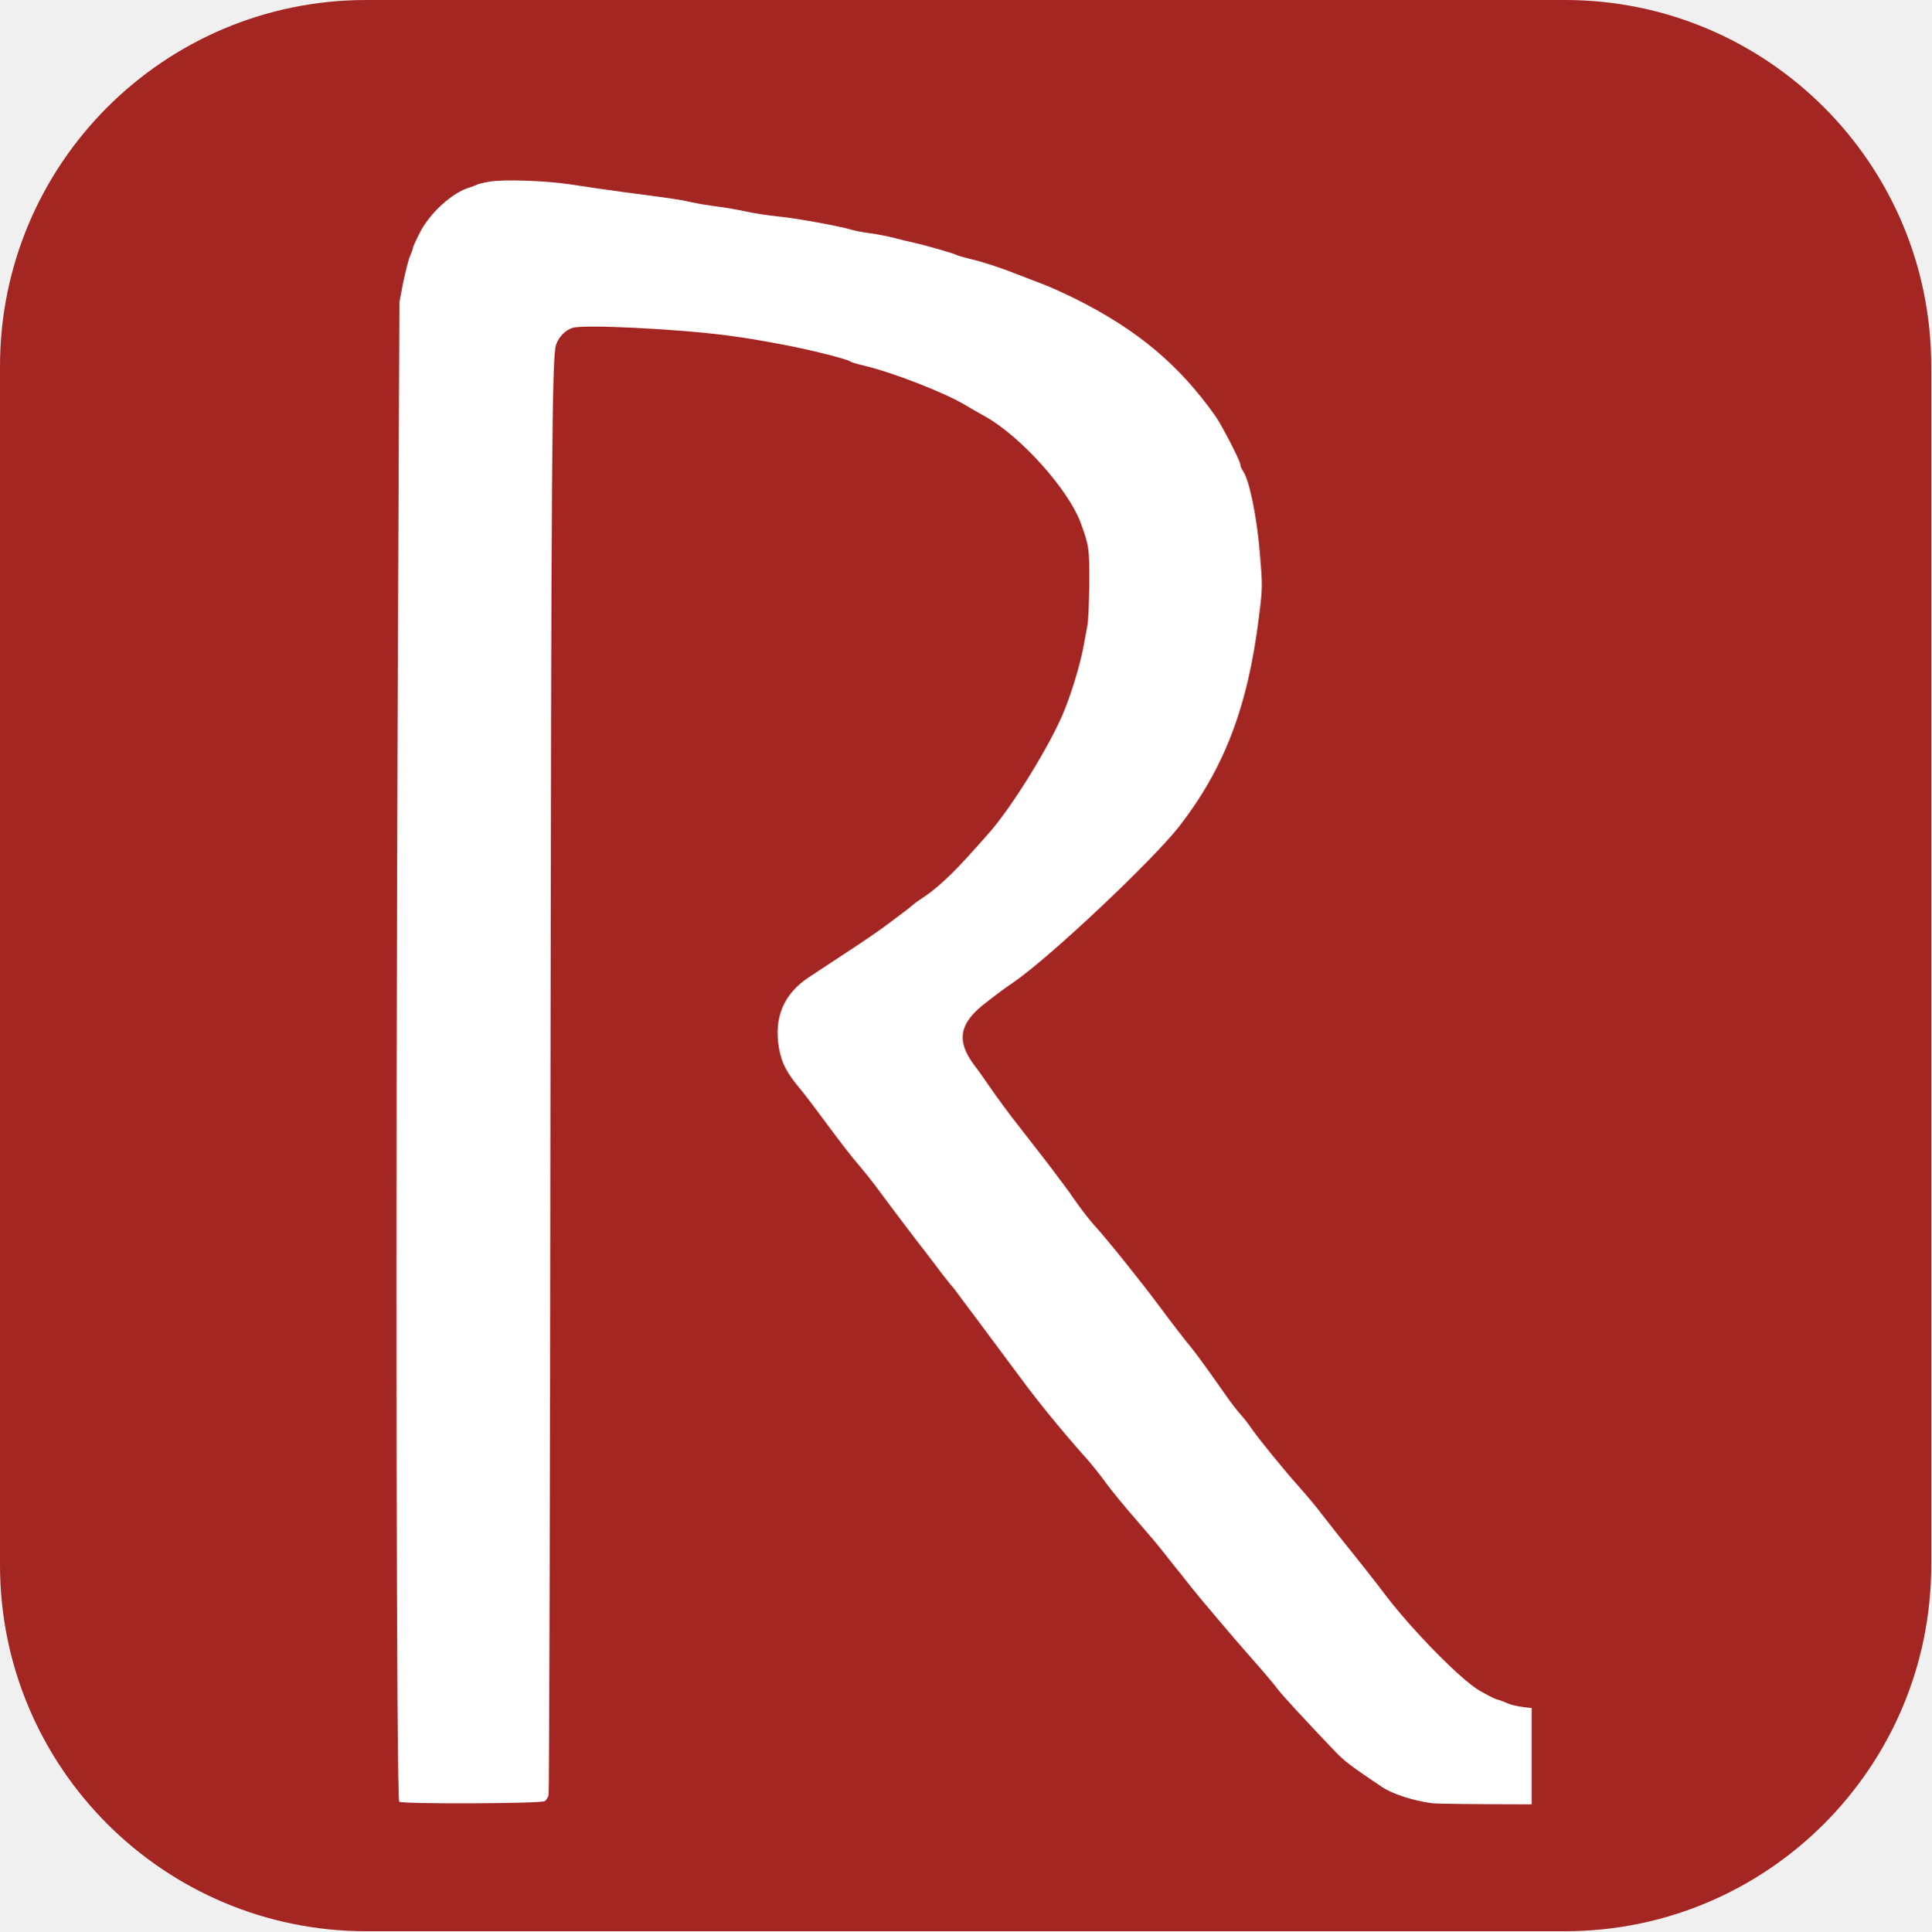
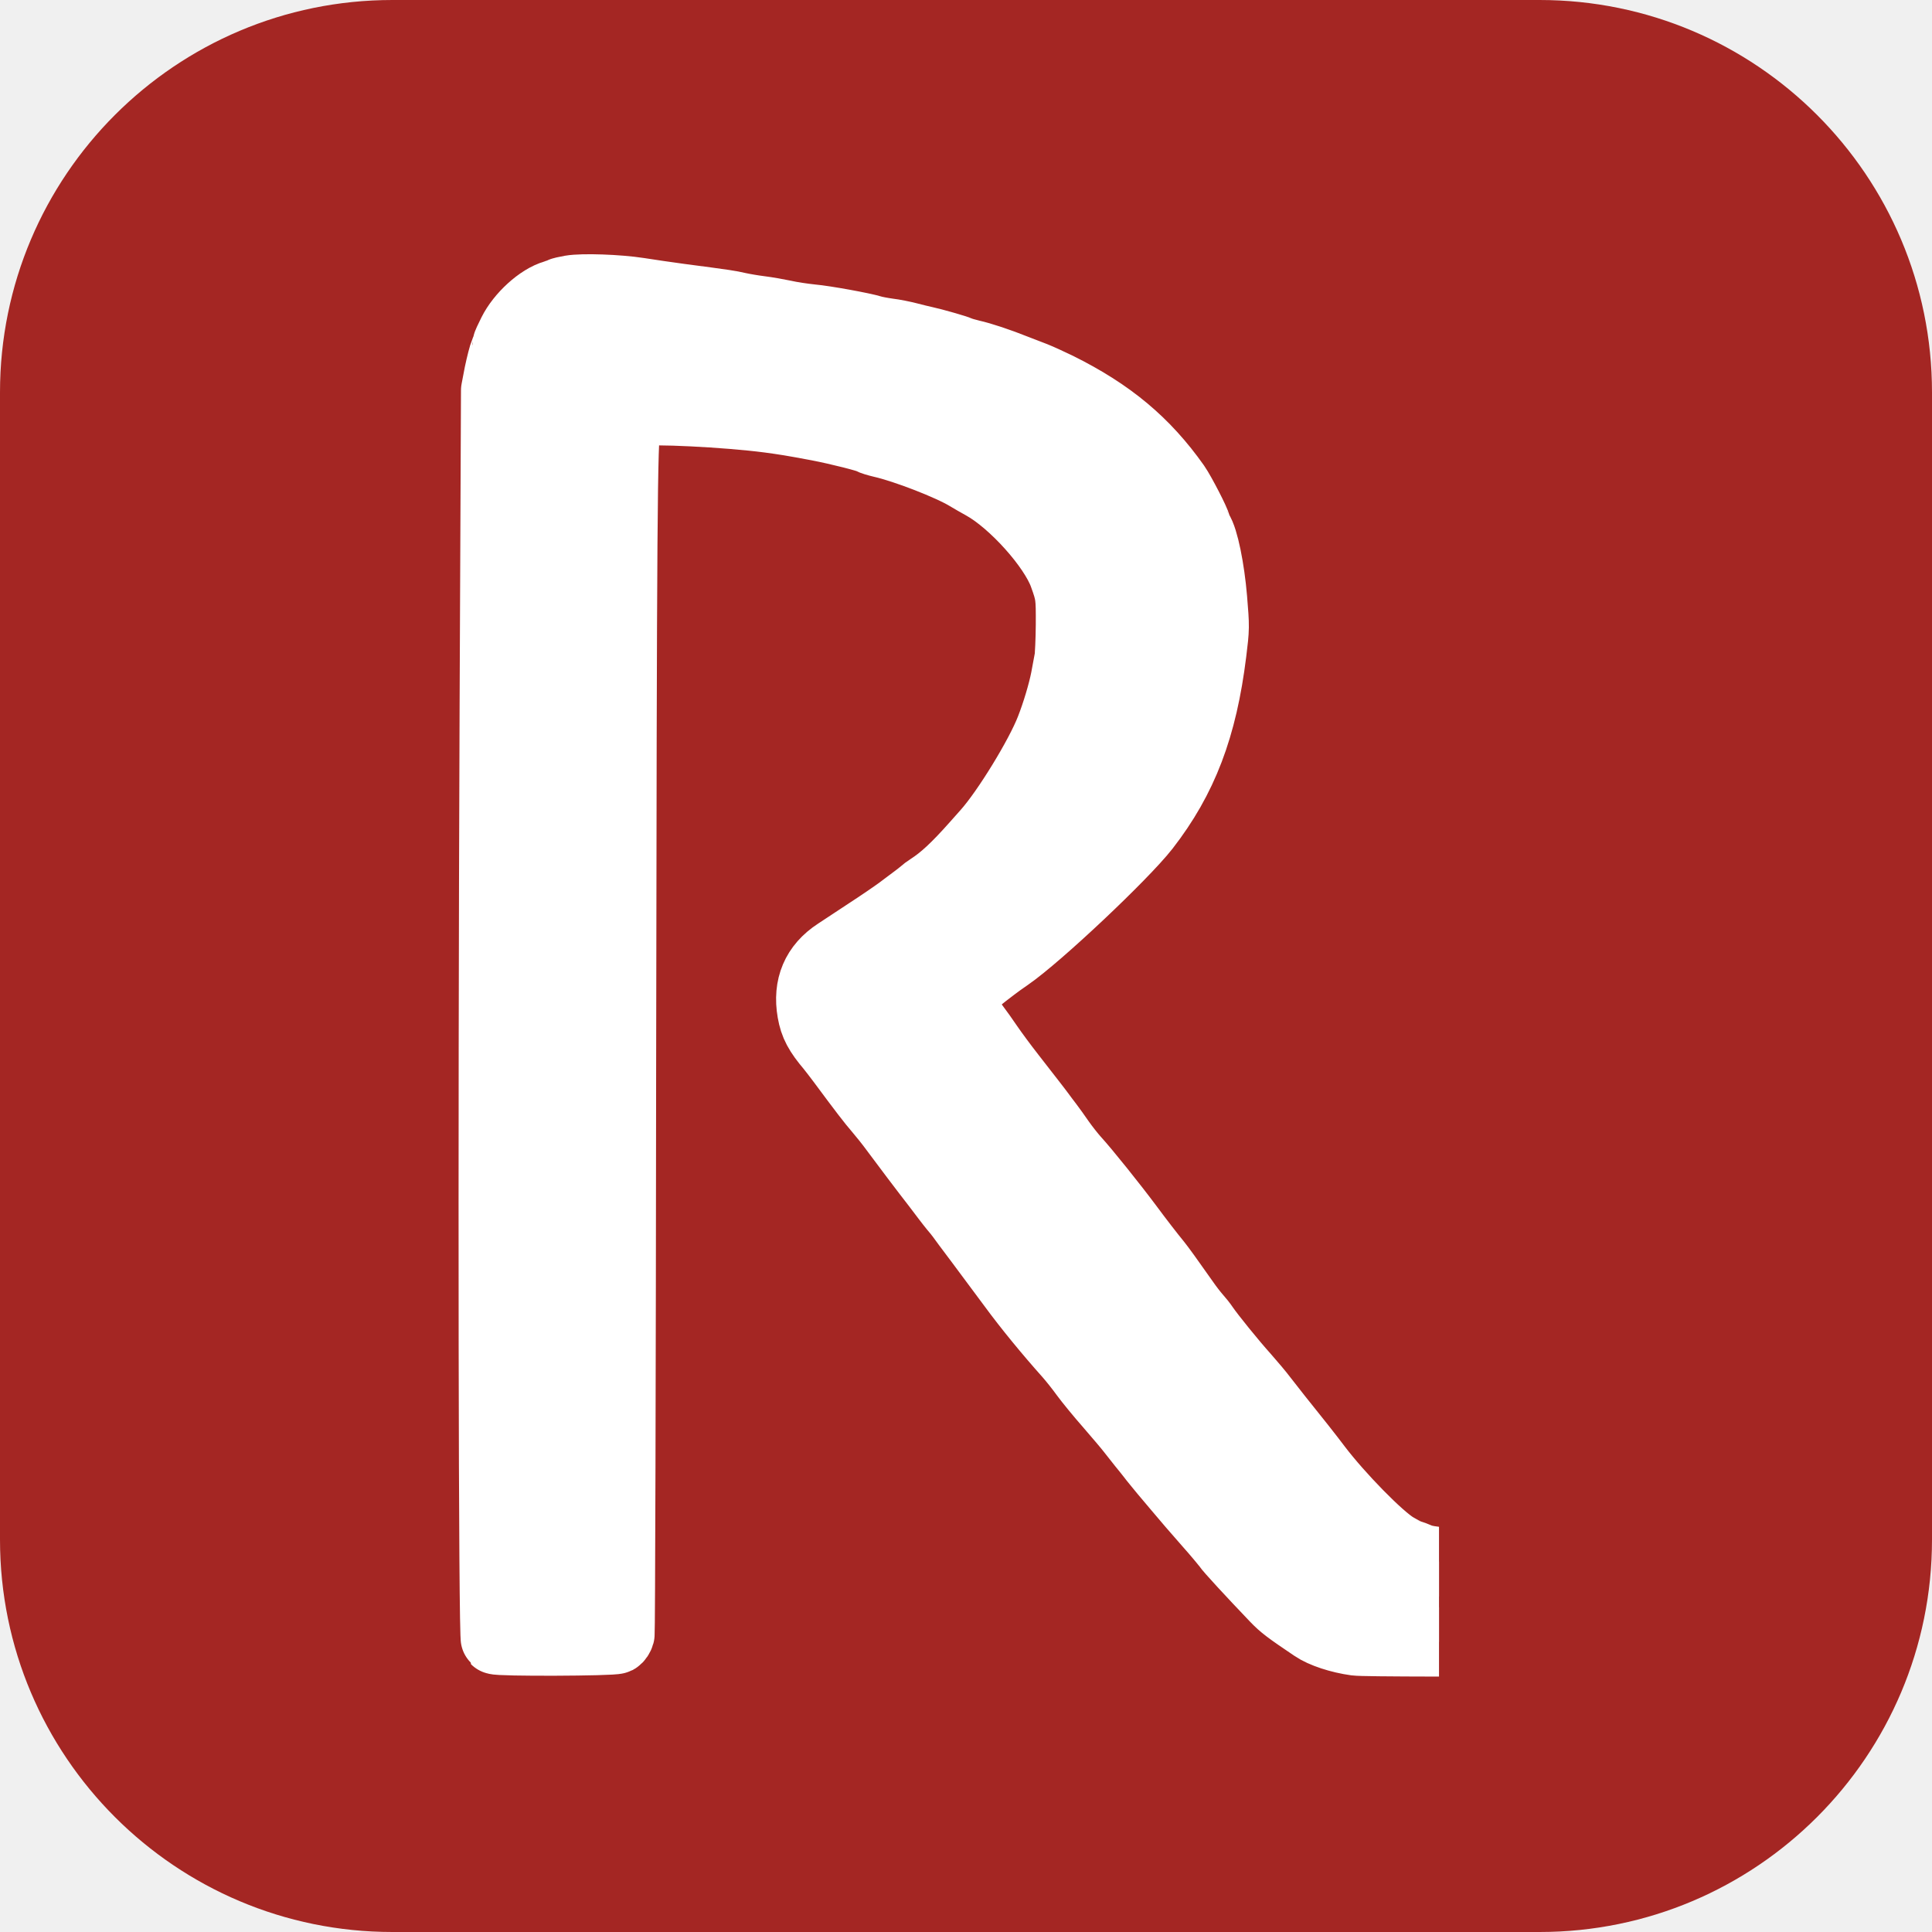
- <svg xmlns="http://www.w3.org/2000/svg" viewBox="-62 -92 1160 1160">
+ <svg xmlns="http://www.w3.org/2000/svg" viewBox="0 0 512 512">
  <defs>
    <clipPath id="c">
-       <rect x="0" y="-100" width="858" height="1120" />
+       <rect x="0" y="-100" width="858" height="1200" />
    </clipPath>
  </defs>
-   <rect x="-62" y="-92" width="1160" height="1160" rx="220" fill="#A42623" />
-   <path clip-path="url(#c)" fill="#fff" fill-rule="evenodd" d="M 232 17.1 C 229 17.6, 225.6 18.4, 224.5 18.9 C 223.4 19.5, 221.5 20.1, 220.4 20.5 C 209.9 23.4, 196 36, 190 48.1 C 187.8 52.4, 186 56.4, 186 57 C 186 57.6, 185.2 59.7, 184.3 61.8 C 183.4 63.8, 181.6 70.9, 180.2 77.5 L 177.9 89.5 176.9 319.5 C 175.6 645.3, 176.1 988.5, 177.8 990.2 C 179.3 991.7, 262.2 991.4, 265.1 989.9 C 266 989.4, 267.1 987.8, 267.5 986.3 C 267.9 984.8, 268.4 801.5, 268.6 579 C 269.1 183.1, 269.5 122.2, 272 115 C 273.7 110.2, 277.7 106.2, 282 104.9 C 289 102.8, 344.5 105.5, 375 109.5 C 386.1 111, 391.4 111.8, 410.5 115.4 C 425.5 118.3, 446.8 123.7, 448.5 125 C 449.1 125.5, 452.7 126.6, 456.5 127.5 C 473.2 131.3, 505.7 143.9, 518 151.4 C 521 153.2, 526.2 156.2, 529.5 158 C 551.2 170.1, 579.9 202.1, 587.3 222.5 C 592.2 236.1, 592.4 237.7, 592.3 258.5 C 592.2 269.5, 591.7 280.8, 591.2 283.5 C 590.7 286.2, 589.5 292.6, 588.6 297.5 C 586.7 307.2, 582.3 322.1, 577.7 333.8 C 570.1 353.4, 546.1 392.6, 531.9 408.5 C 530.5 410.1, 526.9 414.2, 523.9 417.5 C 509.8 433.4, 500.4 442.1, 490.7 448.3 C 489.1 449.3, 487 450.9, 486 451.8 C 485 452.7, 482.4 454.8, 480.3 456.3 C 478.2 457.9, 473.4 461.5, 469.5 464.4 C 465.6 467.3, 455.1 474.5, 446 480.4 C 436.9 486.4, 427 492.9, 424 494.9 C 408.8 504.8, 402.7 519.2, 405.9 537.5 C 407.5 546.7, 410.6 552.6, 419.5 563.1 C 421.1 565.1, 424.6 569.6, 427.2 573.1 C 443.2 594.7, 449 602.2, 454 608 C 457.1 611.6, 462.3 618.1, 465.5 622.5 C 471.9 631.2, 488.3 652.9, 495.8 662.5 C 498.4 665.9, 501.6 670.1, 503 672 C 504.4 673.9, 506.9 677, 508.5 679 C 510.2 680.9, 512.2 683.5, 513 684.6 C 513.8 685.8, 519.9 693.9, 526.5 702.7 C 533.1 711.5, 543.9 726.1, 550.6 735.1 C 561.6 750.1, 576.7 768.5, 591 784.5 C 594 787.9, 599.2 794.4, 602.5 799 C 605.8 803.5, 613.9 813.4, 620.5 820.9 C 627.1 828.5, 634.3 837, 636.5 839.9 C 638.7 842.7, 642.1 847, 644 849.4 C 645.9 851.7, 648.9 855.4, 650.5 857.5 C 652.1 859.7, 656.4 864.8, 659.8 869 C 663.3 873.1, 667.7 878.3, 669.5 880.5 C 676.8 889.2, 681.9 895.1, 692 906.6 C 697.8 913.1, 703.6 920.1, 705 922 C 707 925, 722.8 942.1, 740 960.1 C 745.6 965.9, 749 968.5, 767.7 981.1 C 774.1 985.5, 786.4 989.5, 798 991.1 C 804.3 991.9, 871.2 992, 1052.5 991.6 C 1187.8 991.3, 1481.9 990.8, 1706 990.5 C 1930.1 990.2, 2279.6 989.5, 2482.5 989 C 2685.4 988.5, 2889.3 988, 2935.5 988 C 2981.7 987.9, 3020.1 987.6, 3020.7 987.2 C 3023.3 985.6, 3024 980.2, 3024 961.7 C 3024 941.5, 3023.1 935.5, 3020.2 934.8 C 3019.2 934.5, 2547.6 934.7, 1972.1 935.1 C 1396.6 935.5, 922.7 935.5, 919 935.1 C 915.2 934.6, 902.8 934.5, 891.3 934.7 C 868.1 935.3, 850 934, 843.5 931.1 C 841.3 930.1, 838.3 929, 836.9 928.7 C 835.5 928.3, 830.8 925.9, 826.4 923.3 C 815 916.5, 786.1 887, 770.2 866.1 C 764.9 859, 753.2 844.2, 741.9 830.2 C 739.1 826.7, 734.4 820.7, 731.4 816.8 C 728.5 812.9, 722.3 805.6, 717.8 800.5 C 708.8 790.5, 693.1 771.1, 688.9 764.9 C 687.5 762.8, 684.8 759.4, 682.9 757.3 C 681 755.2, 677.3 750.4, 674.6 746.5 C 663 730, 657.4 722.3, 654.6 718.8 C 649.6 712.7, 641.4 702.1, 634.3 692.5 C 622.9 677.2, 603.1 652.5, 595.4 644.1 C 592.6 641, 588 635.1, 585.1 631 C 582.3 626.9, 578.4 621.5, 576.5 619 C 574.6 616.5, 572 613.1, 570.8 611.4 C 569.5 609.7, 566.6 605.8, 564.3 602.9 C 562 599.9, 555.4 591.4, 549.6 584 C 543.8 576.6, 536.5 566.7, 533.3 562 C 530.1 557.3, 525.6 550.9, 523.2 547.8 C 512.1 533, 514.1 522.4, 530.5 510 C 531.6 509.2, 534.3 507.1, 536.5 505.4 C 538.7 503.7, 543.5 500.2, 547.2 497.7 C 569.1 482.6, 630.3 424.8, 646.2 404.5 C 673.5 369.3, 687.5 332.6, 694.2 278.5 C 696.4 260.6, 696.4 260.4, 694.7 239.8 C 692.9 218.2, 688.4 196.2, 684.6 190.9 C 683.7 189.6, 683 187.9, 683 187 C 683 184.9, 672 163.6, 668.1 158 C 646.2 127, 620.9 105.8, 583 87 C 577.2 84.2, 569.8 80.8, 566.5 79.5 C 563.2 78.2, 556.9 75.8, 552.5 74.1 C 540.5 69.3, 528.2 65.2, 520.6 63.5 C 516.9 62.6, 513.1 61.5, 512.2 61 C 510.2 60, 493.5 55.2, 487 53.8 C 484.5 53.3, 479.4 52, 475.5 51 C 471.6 50, 464.9 48.6, 460.5 48.1 C 456.1 47.5, 451.1 46.5, 449.5 46 C 442.8 43.9, 415.4 38.9, 405.3 38 C 399.4 37.4, 390.7 36.1, 386 35 C 381.3 34, 373.4 32.6, 368.5 32 C 363.6 31.4, 356.6 30.2, 353 29.4 C 346.6 27.9, 342.5 27.3, 310.5 23.1 C 301.7 21.9, 288.4 20, 281 18.8 C 266 16.5, 240.7 15.6, 232 17.1 M 2677 323 C 2675 325, 2675 326.4, 2674.8 537.2 C 2674.6 790.7, 2674.8 763.9, 2673.1 764.9 C 2670.2 766.7, 2664.1 762.1, 2661.9 756.6 C 2660.9 754.2, 2643.9 727.7, 2625.7 700.2 C 2624.5 698.4, 2617.5 687.9, 2610.3 676.7 C 2603 665.6, 2596.1 655.1, 2595 653.5 C 2593.8 651.9, 2590.2 646.2, 2586.8 641 C 2580.9 631.7, 2572.4 618.7, 2555.2 592.5 C 2550.5 585.4, 2545.7 577.9, 2544.5 576 C 2542 571.9, 2539.3 567.8, 2532.9 558.3 C 2526 548.1, 2513.3 529, 2510.3 524.5 C 2508.9 522.3, 2504.9 516.2, 2501.5 511 C 2493.7 499.1, 2492.1 496.7, 2489 492 C 2487.6 489.9, 2485.6 487, 2484.6 485.4 C 2483.5 483.8, 2480.9 479.8, 2478.7 476.5 C 2472.4 467.2, 2465.6 456.8, 2463.4 453.4 C 2462.4 451.7, 2458.8 446.3, 2455.6 441.4 C 2443.4 423.1, 2425.2 395.2, 2420.4 387.7 C 2417.7 383.4, 2414.5 378.4, 2413.3 376.7 C 2412.1 374.9, 2408.4 369.4, 2405.1 364.5 C 2401.7 359.6, 2398.1 354.1, 2397 352.5 C 2395.8 350.9, 2393.1 346.6, 2390.8 343 C 2384.7 333.3, 2379.2 327.2, 2374.6 324.7 C 2370.6 322.6, 2369.6 322.5, 2339 322.5 C 2303.8 322.5, 2303.3 322.6, 2300.4 329.7 C 2298.2 335, 2298.4 884.7, 2300.6 887.8 C 2302.1 890, 2302.3 890, 2336.5 890 C 2369.8 890, 2371 889.9, 2372 888 C 2372.7 886.6, 2373 821.1, 2373 670.8 C 2372.9 552.3, 2373.2 454.7, 2373.5 453.8 C 2375.6 448.3, 2379.4 451.6, 2387.6 465.8 C 2395 478.5, 2397.6 482.6, 2407.5 497 C 2411.1 502.2, 2415.4 508.8, 2417.2 511.5 C 2418.9 514.2, 2421.3 518.1, 2422.5 520 C 2423.7 521.9, 2430.8 532.7, 2438.2 544 C 2445.6 555.3, 2457.5 573.3, 2464.5 584 C 2471.5 594.7, 2480.7 608.6, 2484.9 614.8 C 2489.1 621.1, 2493.8 628.3, 2495.5 630.8 C 2497.1 633.4, 2503 642.5, 2508.5 651 C 2514.1 659.5, 2520.8 670, 2523.6 674.4 C 2526.3 678.7, 2529.7 683.6, 2531.1 685.4 C 2532.5 687.1, 2534.5 690, 2535.4 691.8 C 2536.3 693.6, 2538.4 696.9, 2540.1 699.3 C 2543.8 704.5, 2544.5 705.6, 2554.2 720.5 C 2558.5 727.1, 2562.8 733.6, 2563.7 735 C 2564.7 736.4, 2569 742.9, 2573.2 749.5 C 2577.4 756.1, 2583.1 764.9, 2585.9 769 C 2588.7 773.1, 2595.1 782.8, 2600.2 790.5 C 2605.2 798.2, 2612.6 809.5, 2616.6 815.5 C 2620.7 821.6, 2624 827.1, 2624 827.7 C 2624 828.3, 2624.7 829.3, 2625.5 830 C 2628.4 832.4, 2648.3 863.4, 2659.6 883.3 C 2667.4 896.9, 2670.1 897.7, 2713.2 898.7 C 2739.1 899.3, 2740 899.2, 2745.3 897.1 C 2752.6 894.1, 2756.8 888.4, 2758.1 879.7 C 2758.6 876.2, 2759 756.6, 2759 599.5 C 2759 353.1, 2758.8 325.2, 2757.4 323.2 L 2755.9 321 2717.4 321 C 2680.3 321, 2678.9 321.1, 2677 323 M 1569.5 324.9 C 1557.4 325.9, 1547.7 328.1, 1541 331.5 C 1525.8 339.2, 1511.7 362.6, 1506.9 388.1 C 1504 403.6, 1502.9 503.2, 1503.2 706 L 1503.5 853.5 1507 862 C 1515.1 881.9, 1520.7 887.5, 1537.2 892.2 L 1547.3 895 1644.3 895 C 1748 895, 1744 895.1, 1790.5 889.6 C 1795.3 889.1, 1810.9 885, 1818.3 882.4 C 1822.1 881.1, 1825.9 880, 1826.8 880 C 1828.9 880, 1851.5 869.2, 1855.8 866.2 C 1857.4 865, 1859.1 864, 1859.5 864 C 1860.6 864, 1882.3 849.4, 1884.5 847.2 C 1885.6 846.1, 1888.3 842.9, 1890.5 840 C 1892.7 837.2, 1895.7 833.5, 1897.1 831.7 C 1902.6 824.9, 1912 810.1, 1914 804.9 C 1915.2 801.9, 1916.5 799.1, 1917 798.5 C 1917.4 798, 1918.5 795, 1919.5 792 C 1920.4 789, 1921.8 785.6, 1922.5 784.5 C 1923.1 783.4, 1924.5 780, 1925.4 777 C 1926.3 774, 1927.6 770.7, 1928.1 769.6 C 1934.1 758.7, 1934.2 699.9, 1928.2 688.3 C 1927 686, 1926 683.6, 1926 683 C 1926 681.7, 1919 667.5, 1915.2 660.9 C 1906.1 645.4, 1887.2 624, 1876.4 616.9 C 1870.1 612.7, 1854.1 603.5, 1846.5 599.7 C 1842.7 597.8, 1838.2 594.8, 1836.6 593.1 C 1832.7 589, 1833.7 586.9, 1843.3 579.7 C 1847.4 576.6, 1853.2 571.7, 1856.2 568.8 C 1859.1 565.9, 1864.9 560.6, 1868.8 557.1 C 1875.3 551.4, 1878.1 547.9, 1888 533.2 C 1902.5 511.5, 1906.8 494.3, 1905.1 464.5 C 1904.1 448.4, 1900.6 433.6, 1895.6 424.2 C 1894.8 422.7, 1892.3 417.7, 1890 413 C 1887.6 408.3, 1885.2 403.8, 1884.5 403 C 1883.8 402.2, 1882.3 399.6, 1881.1 397.3 C 1873.9 382.9, 1848.2 358.3, 1829.5 347.8 C 1817 340.8, 1791.3 332.8, 1771 329.5 C 1765.2 328.6, 1756.7 327.2, 1752 326.4 C 1742.3 324.8, 1587.8 323.5, 1569.5 324.9 M 919.5 327.7 C 913.4 328.8, 913.1 329.1, 912.1 332.8 C 910.7 337.8, 911.4 677, 912.8 693.5 C 914.4 711.6, 917.7 737.1, 919.4 743.7 C 920.2 746.9, 921.6 753.1, 922.5 757.5 C 923.4 761.9, 924.6 766.3, 925.2 767.4 C 925.8 768.5, 926.9 772.1, 927.7 775.4 C 931 789.8, 938.2 805.7, 948.2 820.5 C 957.9 835, 968 845, 988.1 860.3 C 992.6 863.6, 1014.8 876.8, 1023 880.9 C 1033.5 886.3, 1058 894.4, 1069.5 896.4 C 1074.5 897.3, 1081.7 898.7, 1085.5 899.6 C 1095.2 901.7, 1146.7 902.7, 1169.5 901.1 C 1202.7 898.9, 1231.7 892.1, 1247 882.9 C 1247.8 882.4, 1250.1 881.2, 1252 880.2 C 1253.9 879.2, 1258.7 876.4, 1262.5 874 C 1303.2 848.6, 1311.6 840.4, 1324.8 812.9 C 1335.9 789.9, 1336.8 787.8, 1340.4 776.5 C 1346.5 757.6, 1348.3 750.2, 1352 728 C 1354.6 712.6, 1354.9 691.1, 1355.1 516.8 C 1355.4 339.5, 1355.3 333, 1353.5 331 C 1351.8 329.1, 1350.6 329, 1320.3 329 L 1288.9 329 1286.5 331.4 L 1284.2 333.7 1284 514 L 1283.9 694.2 1281.5 712.5 C 1280.2 722.6, 1278.4 733.5, 1277.5 736.7 C 1262.8 787, 1252 803.8, 1225.6 816.9 C 1202.8 828.2, 1189.8 831.1, 1137.5 836.1 C 1125.8 837.3, 1107 836.7, 1102.7 835.1 C 1101.3 834.6, 1096.7 833.6, 1092.3 833 C 1085.3 832.1, 1080.5 830.6, 1058.9 822.8 C 1055.2 821.4, 1049 818.1, 1045 815.4 C 1041 812.7, 1036.7 809.8, 1035.5 809 C 1025.8 802.5, 1006 777.8, 1002 767.3 C 999.1 759.5, 993.1 735.7, 991.9 727.2 C 991.4 723, 990.2 716.4, 989.4 712.5 C 985.1 692.9, 984.7 676.3, 984.1 500.8 L 983.5 333.1 981.2 330.8 C 979 328.6, 978.4 328.5, 953.7 328.3 C 939.9 328.1, 926.9 327.9, 925 327.7 C 923.1 327.5, 920.6 327.5, 919.5 327.7 M 2075.2 328.3 C 2074.1 328.8, 2072.8 330, 2072.3 330.9 C 2071.9 331.8, 2071.4 457.4, 2071.2 610.1 C 2071 882.7, 2071 887.8, 2072.9 890.1 L 2074.8 892.5 2109.7 892.8 C 2144.3 893.1, 2144.6 893.1, 2146.6 890.9 C 2149.5 887.7, 2149.6 332.2, 2146.7 329.3 C 2145.1 327.6, 2142.2 327.5, 2111.1 327.4 C 2091.9 327.4, 2076.5 327.8, 2075.2 328.3 M 1591.8 389.2 C 1582.5 391.6, 1582.1 395.9, 1582.4 482.1 C 1582.6 554.7, 1582.4 552, 1588.2 555.1 C 1596.7 559.7, 1757.8 557.5, 1770.7 552.6 C 1772.8 551.8, 1777 550.5, 1780 549.6 C 1795.2 545.4, 1813.6 530.1, 1820.3 516 C 1839.4 476.1, 1818 412.8, 1780.4 398.4 C 1771.7 395.1, 1761.7 392.3, 1752 390.5 C 1742.7 388.9, 1597.8 387.6, 1591.8 389.2 M 1616 631 C 1609.7 631.5, 1602.9 632.4, 1601 632.9 C 1599.1 633.4, 1595.7 634.3, 1593.5 634.9 C 1585.2 637.1, 1583.7 640.1, 1583 655.8 C 1581.7 684.9, 1582.4 816.3, 1583.8 818.8 C 1588.8 827.5, 1625.3 828.3, 1747 822.4 C 1783.1 820.7, 1793.9 817.9, 1812 805.6 C 1838.1 787.9, 1850 763.1, 1850.3 725.5 C 1850.4 713.4, 1850.1 707.8, 1849.2 706.3 C 1848.5 705, 1846.9 700.3, 1845.5 695.7 C 1841.2 680.8, 1835.5 670.5, 1827 661.9 C 1814.8 649.6, 1799.9 640.8, 1789 639.5 C 1786 639.1, 1780.9 638.2, 1777.6 637.4 C 1774.4 636.6, 1764.3 635.2, 1755.1 634.4 C 1746 633.6, 1734.5 632.5, 1729.5 632 C 1717.3 630.6, 1630.3 629.9, 1616 631" />
+   <rect width="512" height="512" rx="104" fill="#A42623" />
+   <g transform="translate(65.96 70.55) scale(0.36759)">
+     <path clip-path="url(#c)" fill="#fff" stroke="#fff" stroke-width="50" stroke-linejoin="round" fill-rule="evenodd" d="M 232 17.1 C 229 17.6, 225.6 18.4, 224.5 18.9 C 223.4 19.5, 221.5 20.1, 220.4 20.5 C 209.9 23.4, 196 36, 190 48.1 C 187.8 52.4, 186 56.4, 186 57 C 186 57.6, 185.2 59.7, 184.3 61.8 C 183.4 63.8, 181.6 70.9, 180.2 77.5 L 177.9 89.5 176.9 319.5 C 175.6 645.3, 176.1 988.5, 177.8 990.2 C 179.3 991.7, 262.2 991.4, 265.1 989.9 C 266 989.4, 267.1 987.8, 267.5 986.3 C 267.9 984.8, 268.4 801.5, 268.6 579 C 269.1 183.1, 269.5 122.2, 272 115 C 273.7 110.2, 277.7 106.2, 282 104.9 C 289 102.8, 344.5 105.5, 375 109.5 C 386.1 111, 391.4 111.8, 410.5 115.4 C 425.5 118.3, 446.8 123.7, 448.5 125 C 449.1 125.5, 452.7 126.6, 456.5 127.5 C 473.2 131.3, 505.7 143.9, 518 151.4 C 521 153.2, 526.2 156.2, 529.5 158 C 551.2 170.1, 579.9 202.1, 587.3 222.5 C 592.2 236.1, 592.4 237.7, 592.3 258.5 C 592.2 269.5, 591.7 280.8, 591.2 283.5 C 590.7 286.2, 589.5 292.6, 588.6 297.5 C 586.7 307.2, 582.3 322.1, 577.7 333.8 C 570.1 353.4, 546.1 392.6, 531.9 408.5 C 530.5 410.1, 526.9 414.2, 523.9 417.5 C 509.8 433.4, 500.4 442.1, 490.7 448.3 C 489.1 449.3, 487 450.9, 486 451.8 C 485 452.7, 482.4 454.8, 480.3 456.3 C 478.2 457.9, 473.4 461.5, 469.5 464.4 C 465.6 467.3, 455.1 474.5, 446 480.4 C 436.9 486.4, 427 492.9, 424 494.9 C 408.8 504.8, 402.7 519.2, 405.9 537.5 C 407.5 546.7, 410.6 552.6, 419.5 563.1 C 421.1 565.1, 424.6 569.6, 427.2 573.1 C 443.2 594.7, 449 602.2, 454 608 C 457.1 611.6, 462.3 618.1, 465.5 622.5 C 471.9 631.2, 488.3 652.9, 495.8 662.5 C 498.4 665.9, 501.6 670.1, 503 672 C 504.4 673.9, 506.9 677, 508.5 679 C 510.2 680.9, 512.2 683.5, 513 684.6 C 513.8 685.8, 519.9 693.9, 526.5 702.7 C 533.1 711.5, 543.9 726.1, 550.6 735.1 C 561.6 750.1, 576.7 768.5, 591 784.5 C 594 787.9, 599.2 794.4, 602.5 799 C 605.8 803.5, 613.9 813.4, 620.5 820.9 C 627.1 828.5, 634.3 837, 636.5 839.9 C 638.7 842.7, 642.1 847, 644 849.4 C 645.9 851.7, 648.9 855.4, 650.5 857.5 C 652.1 859.7, 656.4 864.8, 659.8 869 C 663.3 873.1, 667.7 878.3, 669.5 880.5 C 676.8 889.2, 681.9 895.1, 692 906.6 C 697.8 913.1, 703.6 920.1, 705 922 C 707 925, 722.8 942.1, 740 960.1 C 745.6 965.9, 749 968.5, 767.7 981.1 C 774.1 985.5, 786.4 989.5, 798 991.1 C 804.3 991.9, 871.2 992, 1052.5 991.6 C 1187.8 991.3, 1481.9 990.8, 1706 990.5 C 1930.1 990.2, 2279.6 989.5, 2482.5 989 C 2685.4 988.5, 2889.3 988, 2935.5 988 C 2981.7 987.9, 3020.1 987.6, 3020.7 987.2 C 3023.3 985.6, 3024 980.2, 3024 961.7 C 3024 941.5, 3023.1 935.5, 3020.2 934.8 C 3019.2 934.5, 2547.6 934.7, 1972.1 935.1 C 1396.6 935.5, 922.7 935.5, 919 935.1 C 915.2 934.6, 902.8 934.5, 891.3 934.7 C 868.1 935.3, 850 934, 843.5 931.1 C 841.3 930.1, 838.3 929, 836.9 928.7 C 835.5 928.3, 830.8 925.9, 826.4 923.3 C 815 916.5, 786.1 887, 770.2 866.1 C 764.9 859, 753.2 844.2, 741.9 830.2 C 739.1 826.7, 734.4 820.7, 731.4 816.8 C 728.5 812.9, 722.3 805.6, 717.8 800.5 C 708.8 790.5, 693.1 771.1, 688.9 764.9 C 687.5 762.8, 684.8 759.4, 682.9 757.3 C 681 755.2, 677.3 750.4, 674.6 746.5 C 663 730, 657.4 722.3, 654.6 718.8 C 649.6 712.7, 641.4 702.1, 634.3 692.5 C 622.9 677.2, 603.1 652.5, 595.4 644.1 C 592.6 641, 588 635.1, 585.1 631 C 582.3 626.9, 578.4 621.5, 576.5 619 C 574.6 616.5, 572 613.1, 570.8 611.4 C 569.5 609.7, 566.6 605.8, 564.3 602.9 C 562 599.9, 555.4 591.4, 549.6 584 C 543.8 576.6, 536.5 566.7, 533.3 562 C 530.1 557.3, 525.6 550.9, 523.2 547.8 C 512.1 533, 514.1 522.4, 530.5 510 C 531.6 509.2, 534.3 507.1, 536.5 505.4 C 538.7 503.7, 543.5 500.2, 547.2 497.7 C 569.1 482.6, 630.3 424.8, 646.2 404.5 C 673.5 369.3, 687.5 332.6, 694.2 278.5 C 696.4 260.6, 696.4 260.4, 694.7 239.8 C 692.9 218.2, 688.4 196.2, 684.6 190.9 C 683.7 189.6, 683 187.9, 683 187 C 683 184.9, 672 163.6, 668.1 158 C 646.2 127, 620.9 105.8, 583 87 C 577.2 84.2, 569.8 80.8, 566.5 79.5 C 563.2 78.2, 556.9 75.8, 552.5 74.1 C 540.5 69.3, 528.2 65.2, 520.6 63.5 C 516.9 62.6, 513.1 61.5, 512.2 61 C 510.2 60, 493.5 55.2, 487 53.8 C 484.5 53.3, 479.4 52, 475.5 51 C 471.6 50, 464.9 48.6, 460.5 48.1 C 456.1 47.5, 451.1 46.5, 449.5 46 C 442.8 43.9, 415.4 38.9, 405.3 38 C 399.4 37.4, 390.7 36.1, 386 35 C 381.3 34, 373.4 32.6, 368.5 32 C 363.6 31.4, 356.6 30.2, 353 29.4 C 346.6 27.9, 342.5 27.3, 310.5 23.1 C 301.7 21.9, 288.4 20, 281 18.8 C 266 16.5, 240.7 15.6, 232 17.1 M 2677 323 C 2675 325, 2675 326.4, 2674.8 537.2 C 2674.6 790.7, 2674.8 763.9, 2673.1 764.9 C 2670.2 766.7, 2664.1 762.1, 2661.9 756.6 C 2660.9 754.2, 2643.9 727.7, 2625.7 700.2 C 2624.5 698.4, 2617.5 687.9, 2610.3 676.7 C 2603 665.6, 2596.1 655.1, 2595 653.5 C 2593.8 651.9, 2590.2 646.2, 2586.8 641 C 2580.9 631.7, 2572.4 618.7, 2555.2 592.5 C 2550.5 585.4, 2545.7 577.9, 2544.5 576 C 2542 571.9, 2539.3 567.8, 2532.9 558.3 C 2526 548.1, 2513.3 529, 2510.3 524.5 C 2508.9 522.3, 2504.9 516.2, 2501.5 511 C 2493.7 499.1, 2492.1 496.7, 2489 492 C 2487.6 489.9, 2485.6 487, 2484.6 485.4 C 2483.5 483.8, 2480.9 479.8, 2478.7 476.5 C 2472.4 467.2, 2465.6 456.8, 2463.4 453.4 C 2462.4 451.7, 2458.8 446.3, 2455.6 441.4 C 2443.4 423.1, 2425.2 395.2, 2420.4 387.7 C 2417.7 383.4, 2414.5 378.4, 2413.3 376.7 C 2412.1 374.9, 2408.4 369.4, 2405.1 364.5 C 2401.7 359.6, 2398.1 354.1, 2397 352.5 C 2395.8 350.9, 2393.1 346.6, 2390.8 343 C 2384.7 333.3, 2379.2 327.2, 2374.6 324.7 C 2370.6 322.6, 2369.6 322.5, 2339 322.5 C 2303.8 322.5, 2303.3 322.6, 2300.4 329.7 C 2298.2 335, 2298.4 884.7, 2300.6 887.8 C 2302.1 890, 2302.3 890, 2336.5 890 C 2369.8 890, 2371 889.9, 2372 888 C 2372.7 886.6, 2373 821.1, 2373 670.8 C 2372.9 552.3, 2373.2 454.7, 2373.5 453.8 C 2375.6 448.3, 2379.4 451.6, 2387.6 465.8 C 2395 478.5, 2397.6 482.6, 2407.5 497 C 2411.1 502.2, 2415.4 508.8, 2417.2 511.5 C 2418.9 514.2, 2421.3 518.1, 2422.5 520 C 2423.7 521.9, 2430.8 532.7, 2438.2 544 C 2445.6 555.3, 2457.5 573.3, 2464.5 584 C 2471.5 594.7, 2480.7 608.6, 2484.9 614.8 C 2489.1 621.1, 2493.8 628.3, 2495.5 630.8 C 2497.1 633.4, 2503 642.5, 2508.5 651 C 2514.1 659.5, 2520.8 670, 2523.6 674.4 C 2526.3 678.7, 2529.7 683.6, 2531.1 685.4 C 2532.5 687.1, 2534.5 690, 2535.4 691.8 C 2536.3 693.6, 2538.4 696.9, 2540.1 699.3 C 2543.8 704.5, 2544.5 705.6, 2554.2 720.5 C 2558.5 727.1, 2562.8 733.6, 2563.7 735 C 2564.7 736.4, 2569 742.9, 2573.2 749.5 C 2577.4 756.1, 2583.1 764.9, 2585.9 769 C 2588.7 773.1, 2595.1 782.8, 2600.2 790.5 C 2605.2 798.2, 2612.6 809.5, 2616.6 815.5 C 2620.7 821.6, 2624 827.1, 2624 827.7 C 2624 828.3, 2624.7 829.3, 2625.5 830 C 2628.4 832.4, 2648.3 863.4, 2659.6 883.3 C 2667.4 896.9, 2670.1 897.7, 2713.2 898.7 C 2739.1 899.3, 2740 899.2, 2745.3 897.1 C 2752.6 894.1, 2756.8 888.4, 2758.1 879.7 C 2758.6 876.2, 2759 756.6, 2759 599.5 C 2759 353.1, 2758.8 325.2, 2757.4 323.2 L 2755.9 321 2717.4 321 C 2680.3 321, 2678.9 321.1, 2677 323 M 1569.5 324.9 C 1557.4 325.9, 1547.7 328.1, 1541 331.5 C 1525.8 339.2, 1511.7 362.6, 1506.9 388.1 C 1504 403.6, 1502.9 503.2, 1503.2 706 L 1503.5 853.5 1507 862 C 1515.1 881.9, 1520.7 887.5, 1537.2 892.2 L 1547.3 895 1644.3 895 C 1748 895, 1744 895.1, 1790.5 889.6 C 1795.3 889.1, 1810.9 885, 1818.3 882.4 C 1822.1 881.1, 1825.9 880, 1826.8 880 C 1828.9 880, 1851.5 869.2, 1855.8 866.2 C 1857.4 865, 1859.1 864, 1859.5 864 C 1860.6 864, 1882.3 849.4, 1884.5 847.2 C 1885.6 846.1, 1888.3 842.9, 1890.5 840 C 1892.7 837.2, 1895.7 833.5, 1897.1 831.7 C 1902.6 824.9, 1912 810.1, 1914 804.9 C 1915.2 801.9, 1916.5 799.1, 1917 798.5 C 1917.4 798, 1918.5 795, 1919.5 792 C 1920.4 789, 1921.8 785.6, 1922.5 784.5 C 1923.1 783.4, 1924.5 780, 1925.4 777 C 1926.3 774, 1927.6 770.7, 1928.1 769.6 C 1934.1 758.7, 1934.2 699.9, 1928.2 688.3 C 1927 686, 1926 683.6, 1926 683 C 1926 681.7, 1919 667.5, 1915.2 660.9 C 1906.1 645.4, 1887.2 624, 1876.4 616.9 C 1870.1 612.7, 1854.1 603.5, 1846.5 599.7 C 1842.7 597.8, 1838.2 594.8, 1836.6 593.1 C 1832.7 589, 1833.7 586.9, 1843.3 579.7 C 1847.4 576.6, 1853.2 571.7, 1856.2 568.8 C 1859.1 565.9, 1864.9 560.6, 1868.8 557.1 C 1875.3 551.4, 1878.1 547.9, 1888 533.2 C 1902.5 511.5, 1906.8 494.3, 1905.1 464.5 C 1904.1 448.4, 1900.6 433.6, 1895.6 424.2 C 1894.8 422.7, 1892.3 417.7, 1890 413 C 1887.6 408.3, 1885.2 403.8, 1884.5 403 C 1883.8 402.2, 1882.3 399.6, 1881.1 397.3 C 1873.9 382.9, 1848.2 358.3, 1829.5 347.8 C 1817 340.8, 1791.3 332.8, 1771 329.5 C 1765.2 328.6, 1756.7 327.2, 1752 326.4 C 1742.3 324.8, 1587.8 323.5, 1569.5 324.9 M 919.5 327.7 C 913.4 328.8, 913.1 329.1, 912.1 332.8 C 910.7 337.8, 911.4 677, 912.8 693.5 C 914.4 711.6, 917.7 737.1, 919.4 743.7 C 920.2 746.9, 921.6 753.1, 922.5 757.5 C 923.4 761.9, 924.6 766.3, 925.2 767.4 C 925.8 768.5, 926.9 772.1, 927.7 775.4 C 931 789.8, 938.2 805.7, 948.2 820.5 C 957.9 835, 968 845, 988.1 860.3 C 992.6 863.6, 1014.8 876.8, 1023 880.9 C 1033.5 886.3, 1058 894.4, 1069.5 896.4 C 1074.5 897.3, 1081.7 898.7, 1085.5 899.6 C 1095.2 901.7, 1146.7 902.7, 1169.5 901.1 C 1202.7 898.9, 1231.7 892.1, 1247 882.9 C 1247.8 882.4, 1250.1 881.2, 1252 880.2 C 1253.9 879.2, 1258.7 876.4, 1262.5 874 C 1303.2 848.6, 1311.6 840.4, 1324.8 812.9 C 1335.9 789.9, 1336.8 787.8, 1340.4 776.5 C 1346.5 757.6, 1348.3 750.2, 1352 728 C 1354.6 712.6, 1354.9 691.1, 1355.1 516.8 C 1355.4 339.5, 1355.3 333, 1353.5 331 C 1351.8 329.1, 1350.6 329, 1320.3 329 L 1288.9 329 1286.5 331.4 L 1284.2 333.7 1284 514 L 1283.9 694.2 1281.5 712.5 C 1280.2 722.6, 1278.4 733.5, 1277.5 736.7 C 1262.8 787, 1252 803.8, 1225.6 816.9 C 1202.8 828.2, 1189.8 831.1, 1137.5 836.1 C 1125.8 837.3, 1107 836.7, 1102.7 835.1 C 1101.3 834.6, 1096.7 833.6, 1092.3 833 C 1085.3 832.1, 1080.5 830.6, 1058.9 822.8 C 1055.2 821.4, 1049 818.1, 1045 815.4 C 1041 812.7, 1036.7 809.8, 1035.5 809 C 1025.8 802.5, 1006 777.8, 1002 767.3 C 999.1 759.5, 993.1 735.7, 991.9 727.2 C 991.4 723, 990.2 716.4, 989.4 712.5 C 985.1 692.9, 984.7 676.3, 984.1 500.8 L 983.5 333.1 981.2 330.8 C 979 328.6, 978.4 328.5, 953.7 328.3 C 939.9 328.1, 926.9 327.9, 925 327.7 C 923.1 327.5, 920.6 327.5, 919.5 327.7 M 2075.2 328.3 C 2074.1 328.8, 2072.8 330, 2072.3 330.9 C 2071.9 331.8, 2071.4 457.4, 2071.2 610.1 C 2071 882.7, 2071 887.8, 2072.9 890.1 L 2074.8 892.5 2109.7 892.8 C 2144.3 893.1, 2144.6 893.1, 2146.6 890.9 C 2149.5 887.7, 2149.6 332.2, 2146.7 329.3 C 2145.1 327.6, 2142.2 327.5, 2111.1 327.4 C 2091.9 327.4, 2076.5 327.8, 2075.2 328.3 M 1591.8 389.2 C 1582.5 391.6, 1582.1 395.9, 1582.4 482.1 C 1582.6 554.7, 1582.4 552, 1588.2 555.1 C 1596.7 559.7, 1757.8 557.5, 1770.7 552.6 C 1772.8 551.8, 1777 550.5, 1780 549.6 C 1795.2 545.4, 1813.6 530.1, 1820.3 516 C 1839.4 476.1, 1818 412.8, 1780.4 398.4 C 1771.7 395.1, 1761.7 392.3, 1752 390.5 C 1742.7 388.9, 1597.8 387.6, 1591.8 389.2 M 1616 631 C 1609.7 631.5, 1602.9 632.4, 1601 632.9 C 1599.1 633.4, 1595.7 634.3, 1593.5 634.9 C 1585.2 637.1, 1583.7 640.1, 1583 655.8 C 1581.7 684.9, 1582.4 816.3, 1583.8 818.8 C 1588.8 827.5, 1625.3 828.3, 1747 822.4 C 1783.1 820.7, 1793.9 817.9, 1812 805.6 C 1838.1 787.9, 1850 763.1, 1850.3 725.5 C 1850.4 713.4, 1850.1 707.8, 1849.2 706.3 C 1848.5 705, 1846.9 700.3, 1845.5 695.7 C 1841.2 680.8, 1835.5 670.5, 1827 661.9 C 1814.8 649.6, 1799.9 640.8, 1789 639.5 C 1786 639.1, 1780.9 638.2, 1777.6 637.4 C 1774.4 636.6, 1764.3 635.2, 1755.1 634.4 C 1746 633.6, 1734.5 632.5, 1729.5 632 C 1717.3 630.6, 1630.3 629.9, 1616 631" />
+   </g>
</svg>
